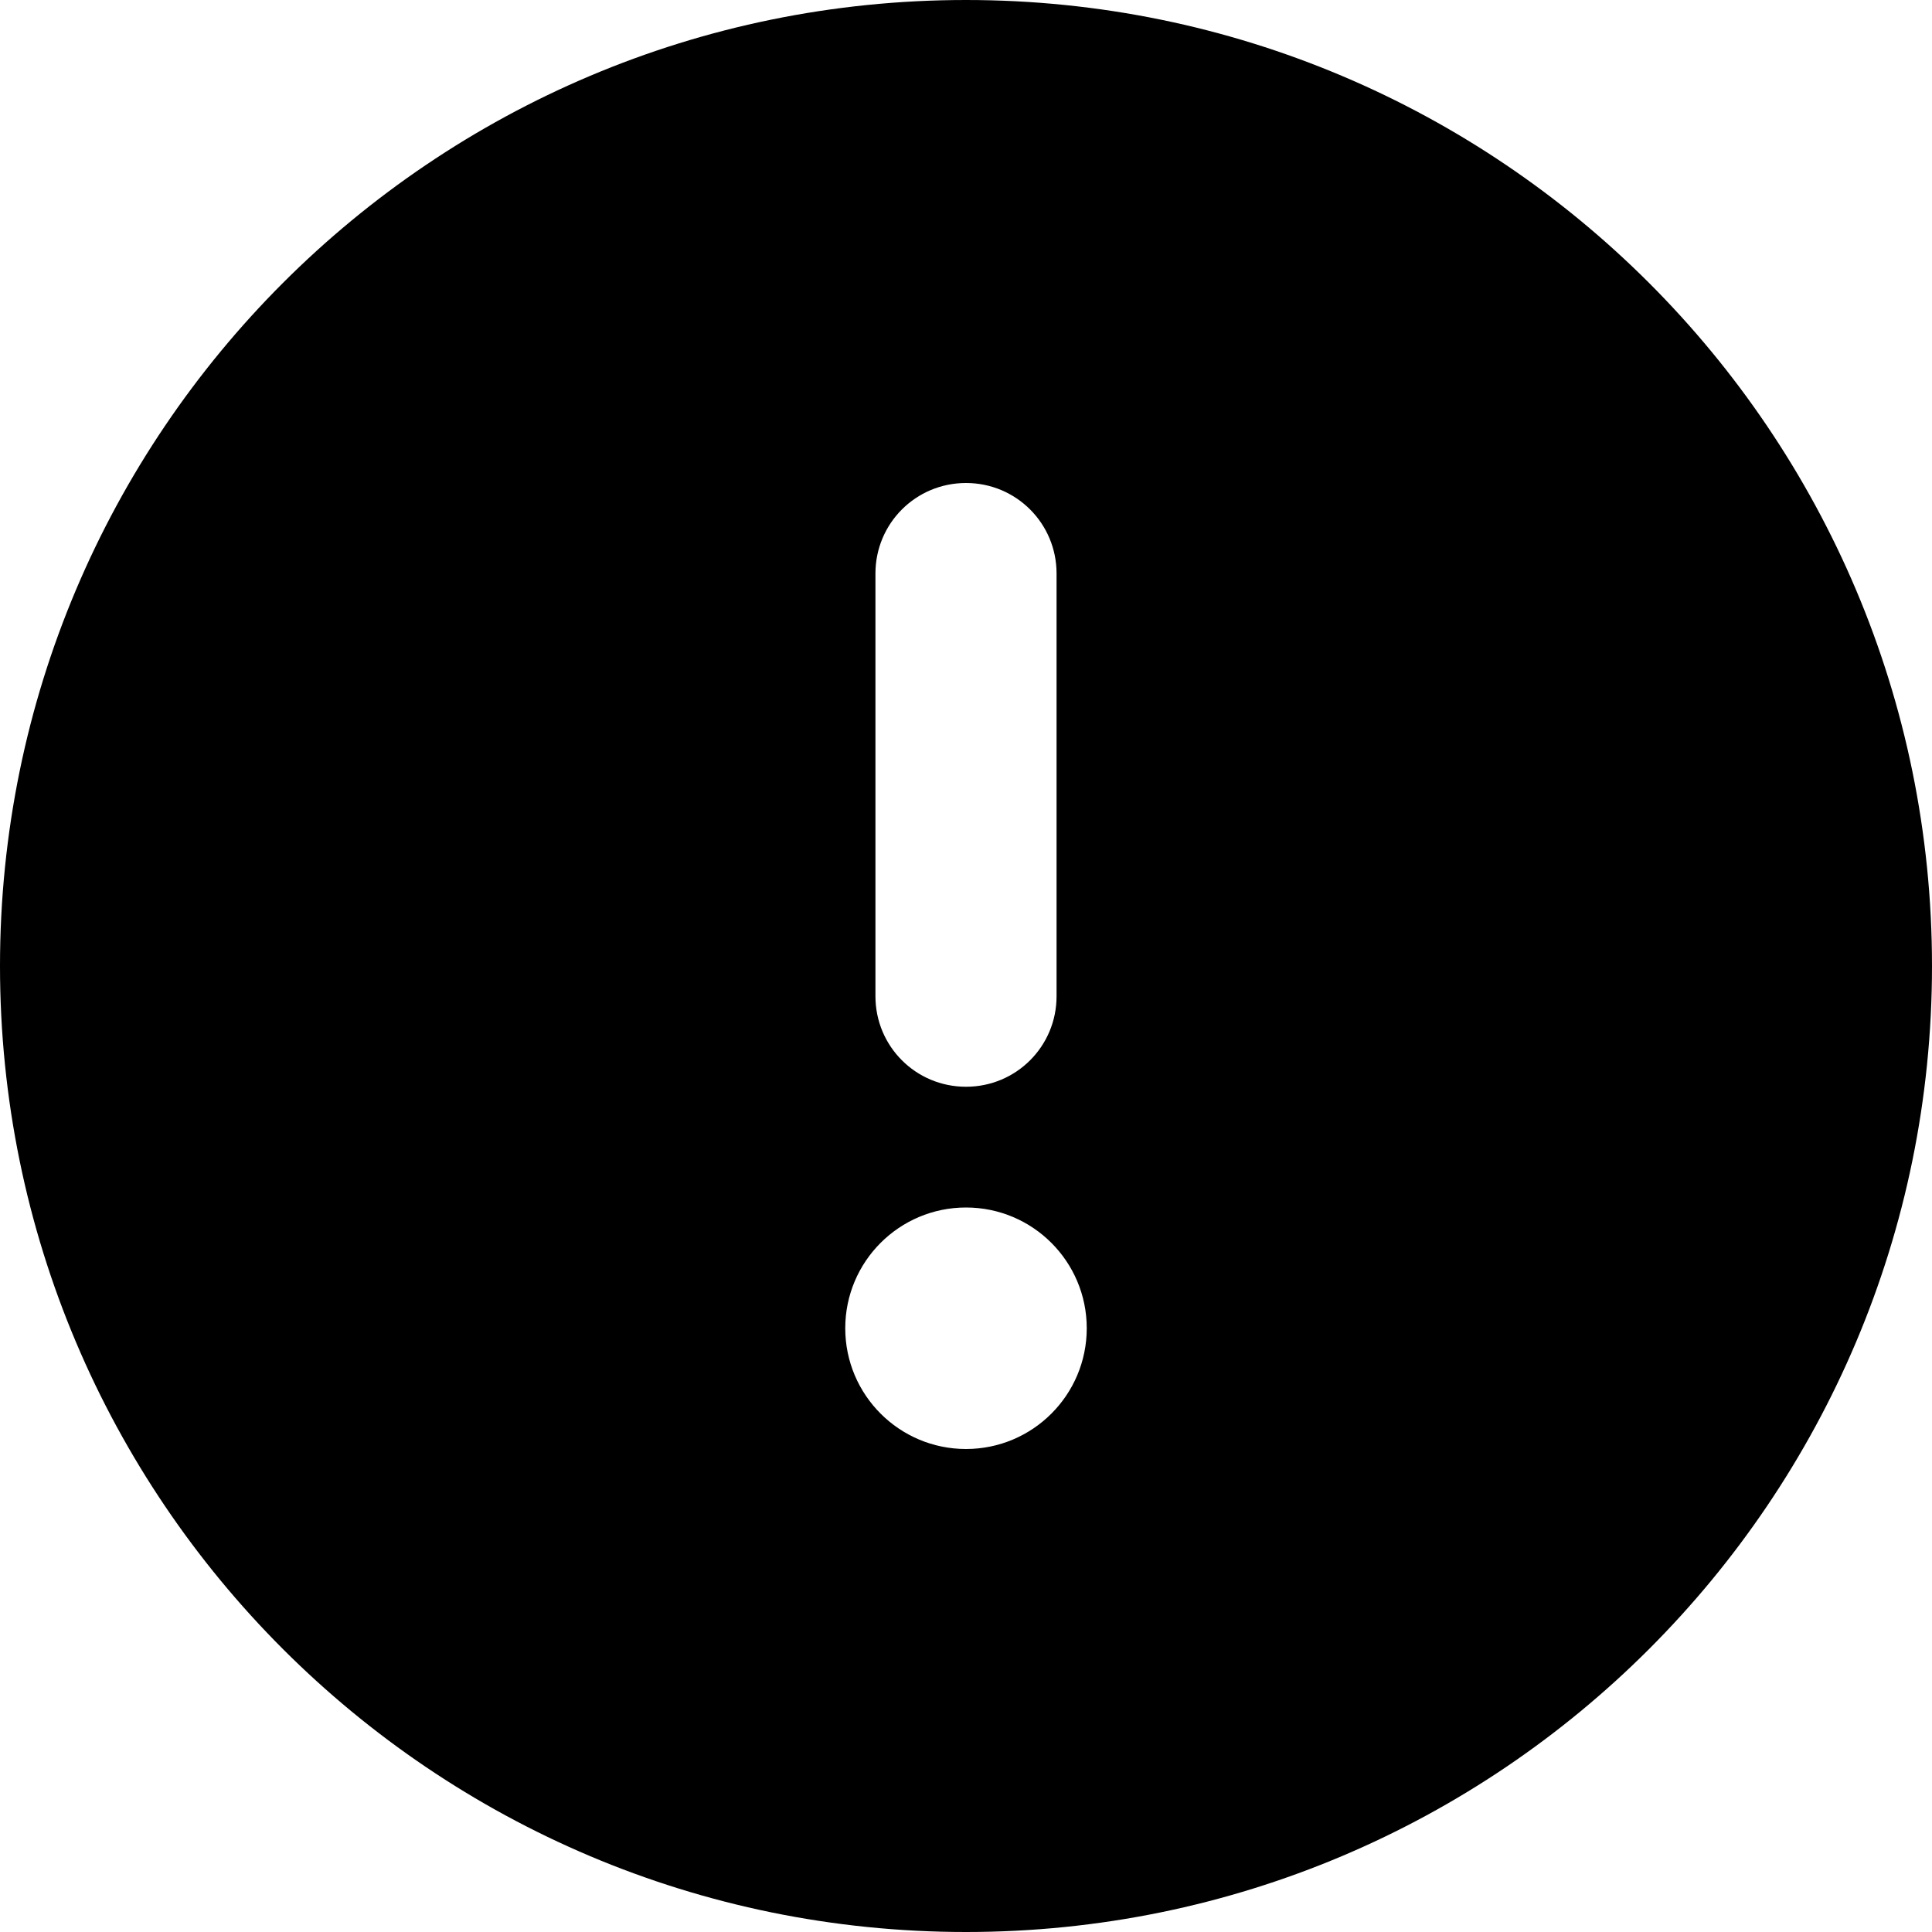
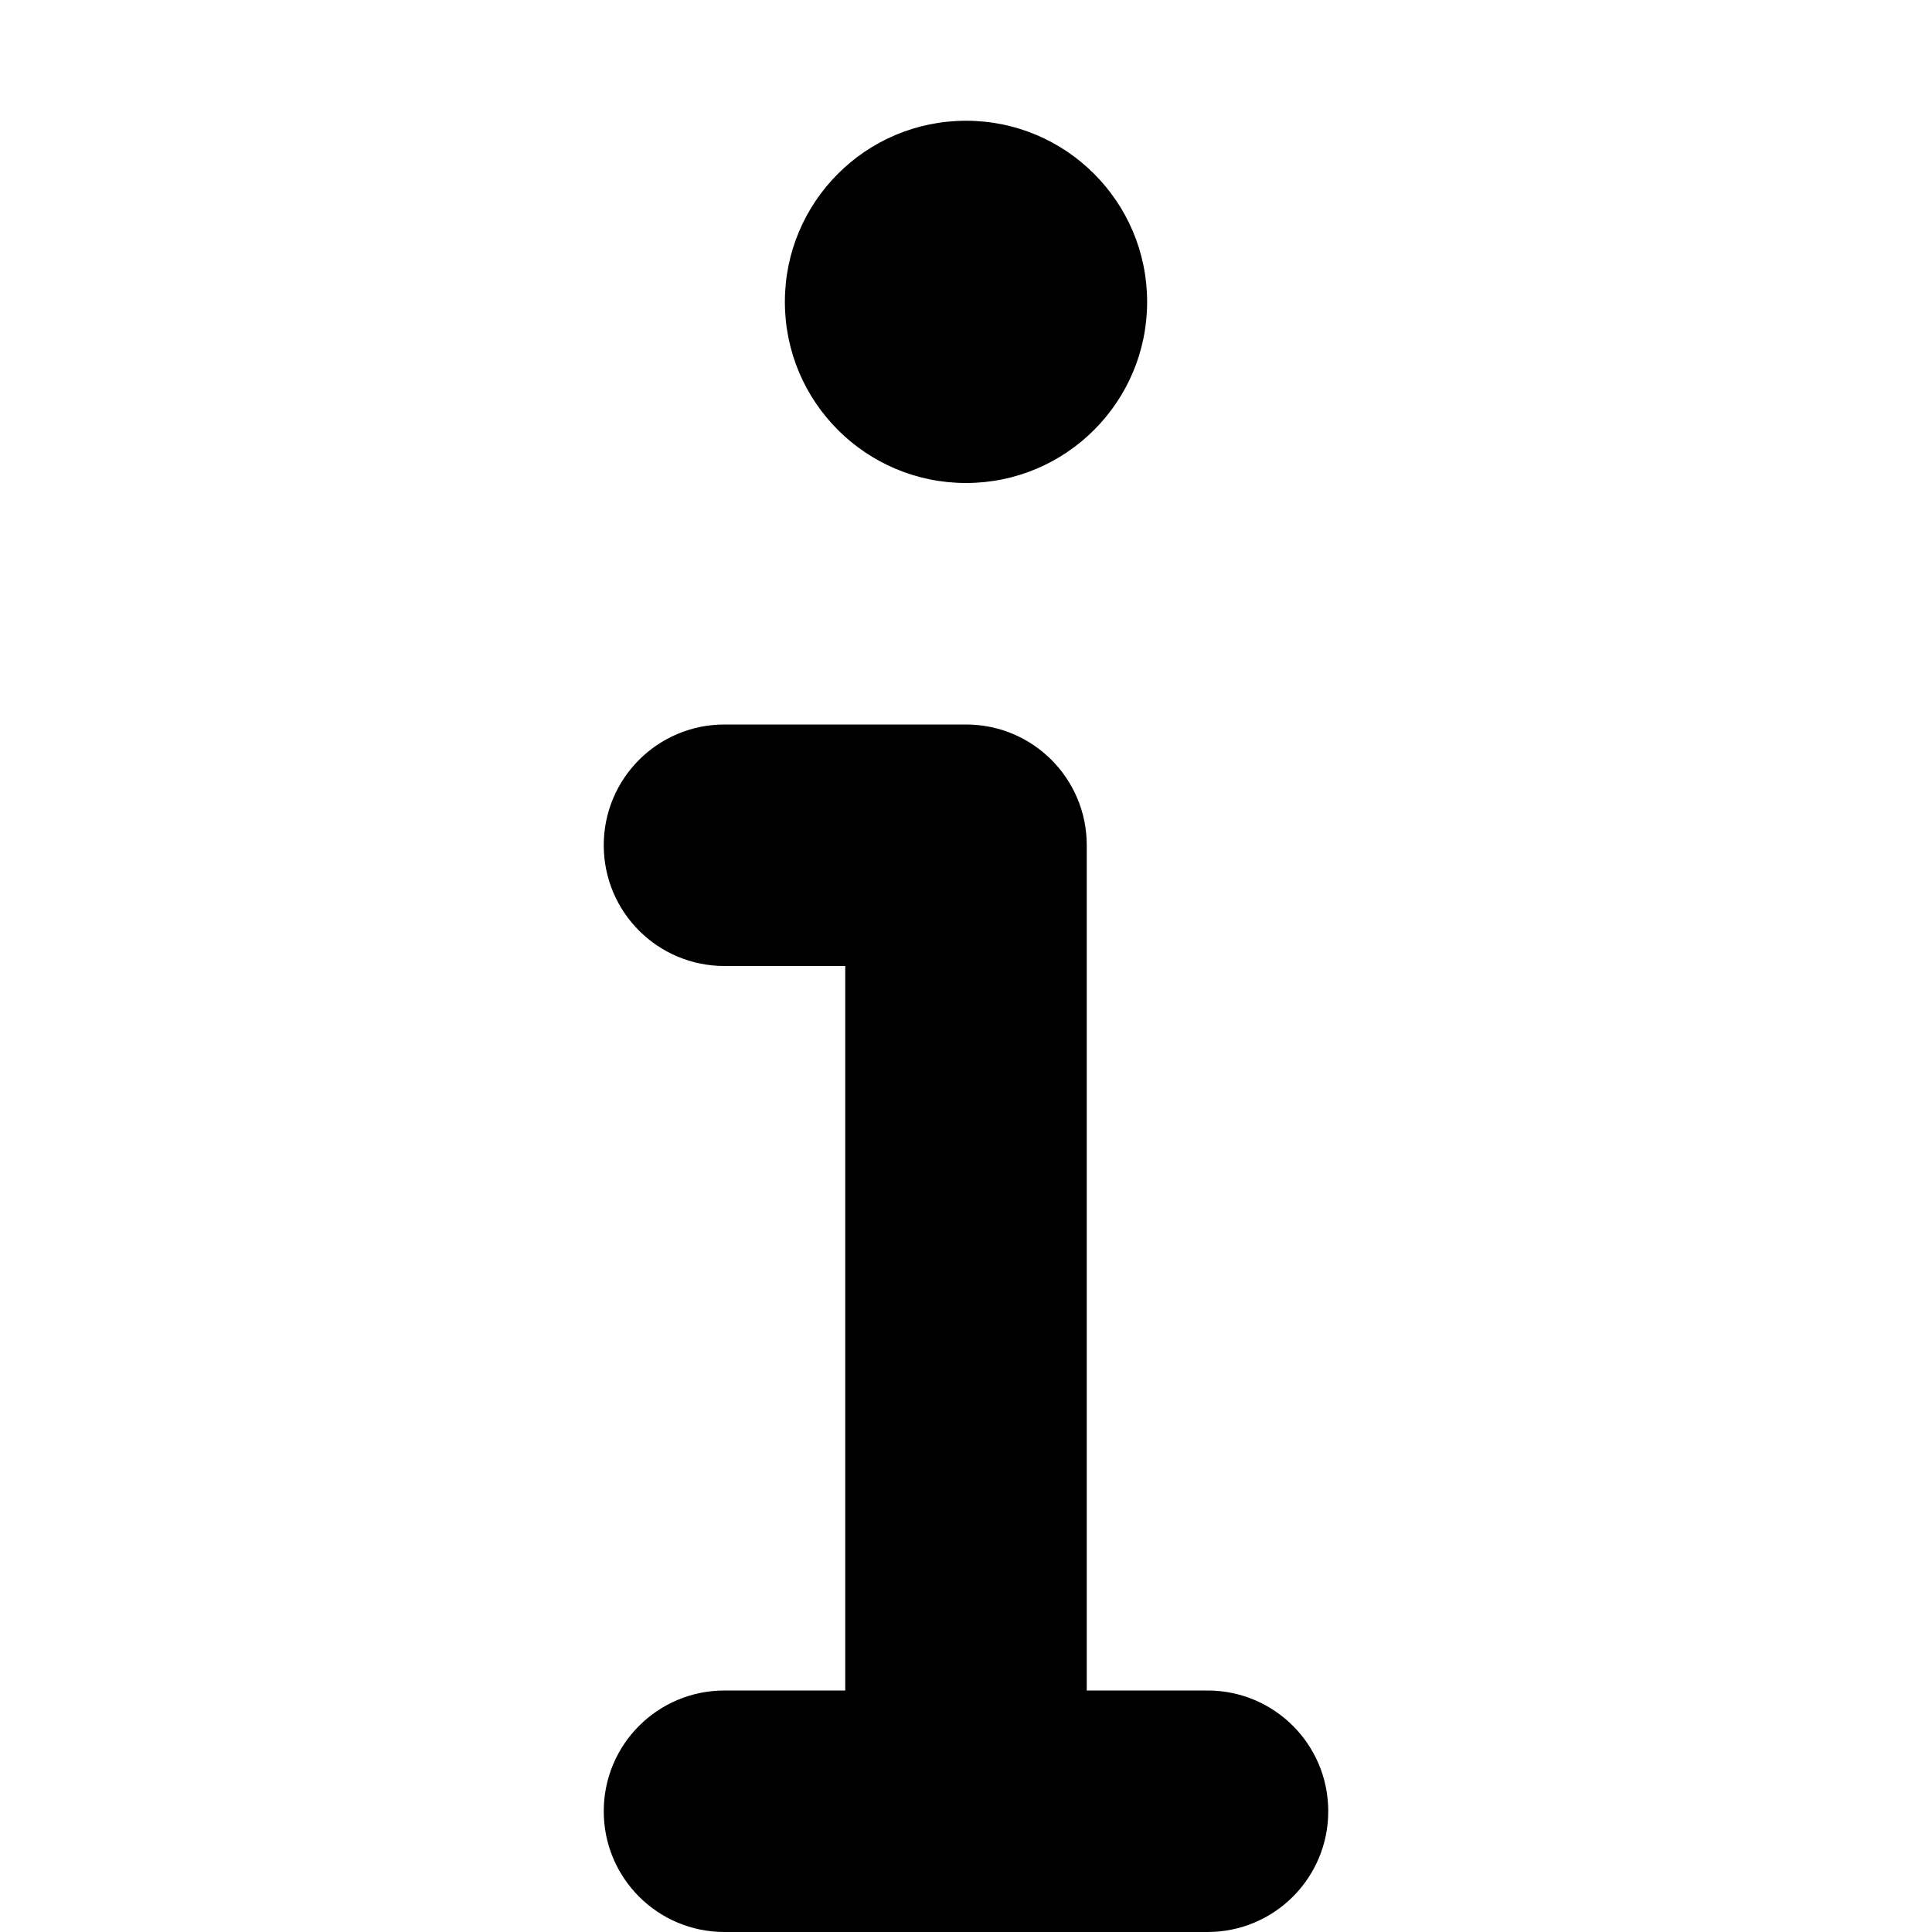
- <svg xmlns="http://www.w3.org/2000/svg" height="1em" viewBox="0 0 512 512">
-   <path fill="currentColor" d="M256 512A256 256 0 1 0 256 0a256 256 0 1 0 0 512zm0-384c13.3 0 24 10.7 24 24V264c0 13.3-10.7 24-24 24s-24-10.7-24-24V152c0-13.3 10.7-24 24-24zM224 352a32 32 0 1 1 64 0 32 32 0 1 1 -64 0z" />
+ <svg xmlns="http://www.w3.org/2000/svg" height="1em" width="1em" viewBox="0 0 192 512">
+   <path d="M48 80a48 48 0 1 1 96 0A48 48 0 1 1 48 80zM0 224c0-17.7 14.3-32 32-32H96c17.7 0 32 14.3 32 32V448h32c17.7 0 32 14.3 32 32s-14.3 32-32 32H32c-17.7 0-32-14.3-32-32s14.3-32 32-32H64V256H32c-17.7 0-32-14.3-32-32z" />
</svg>
